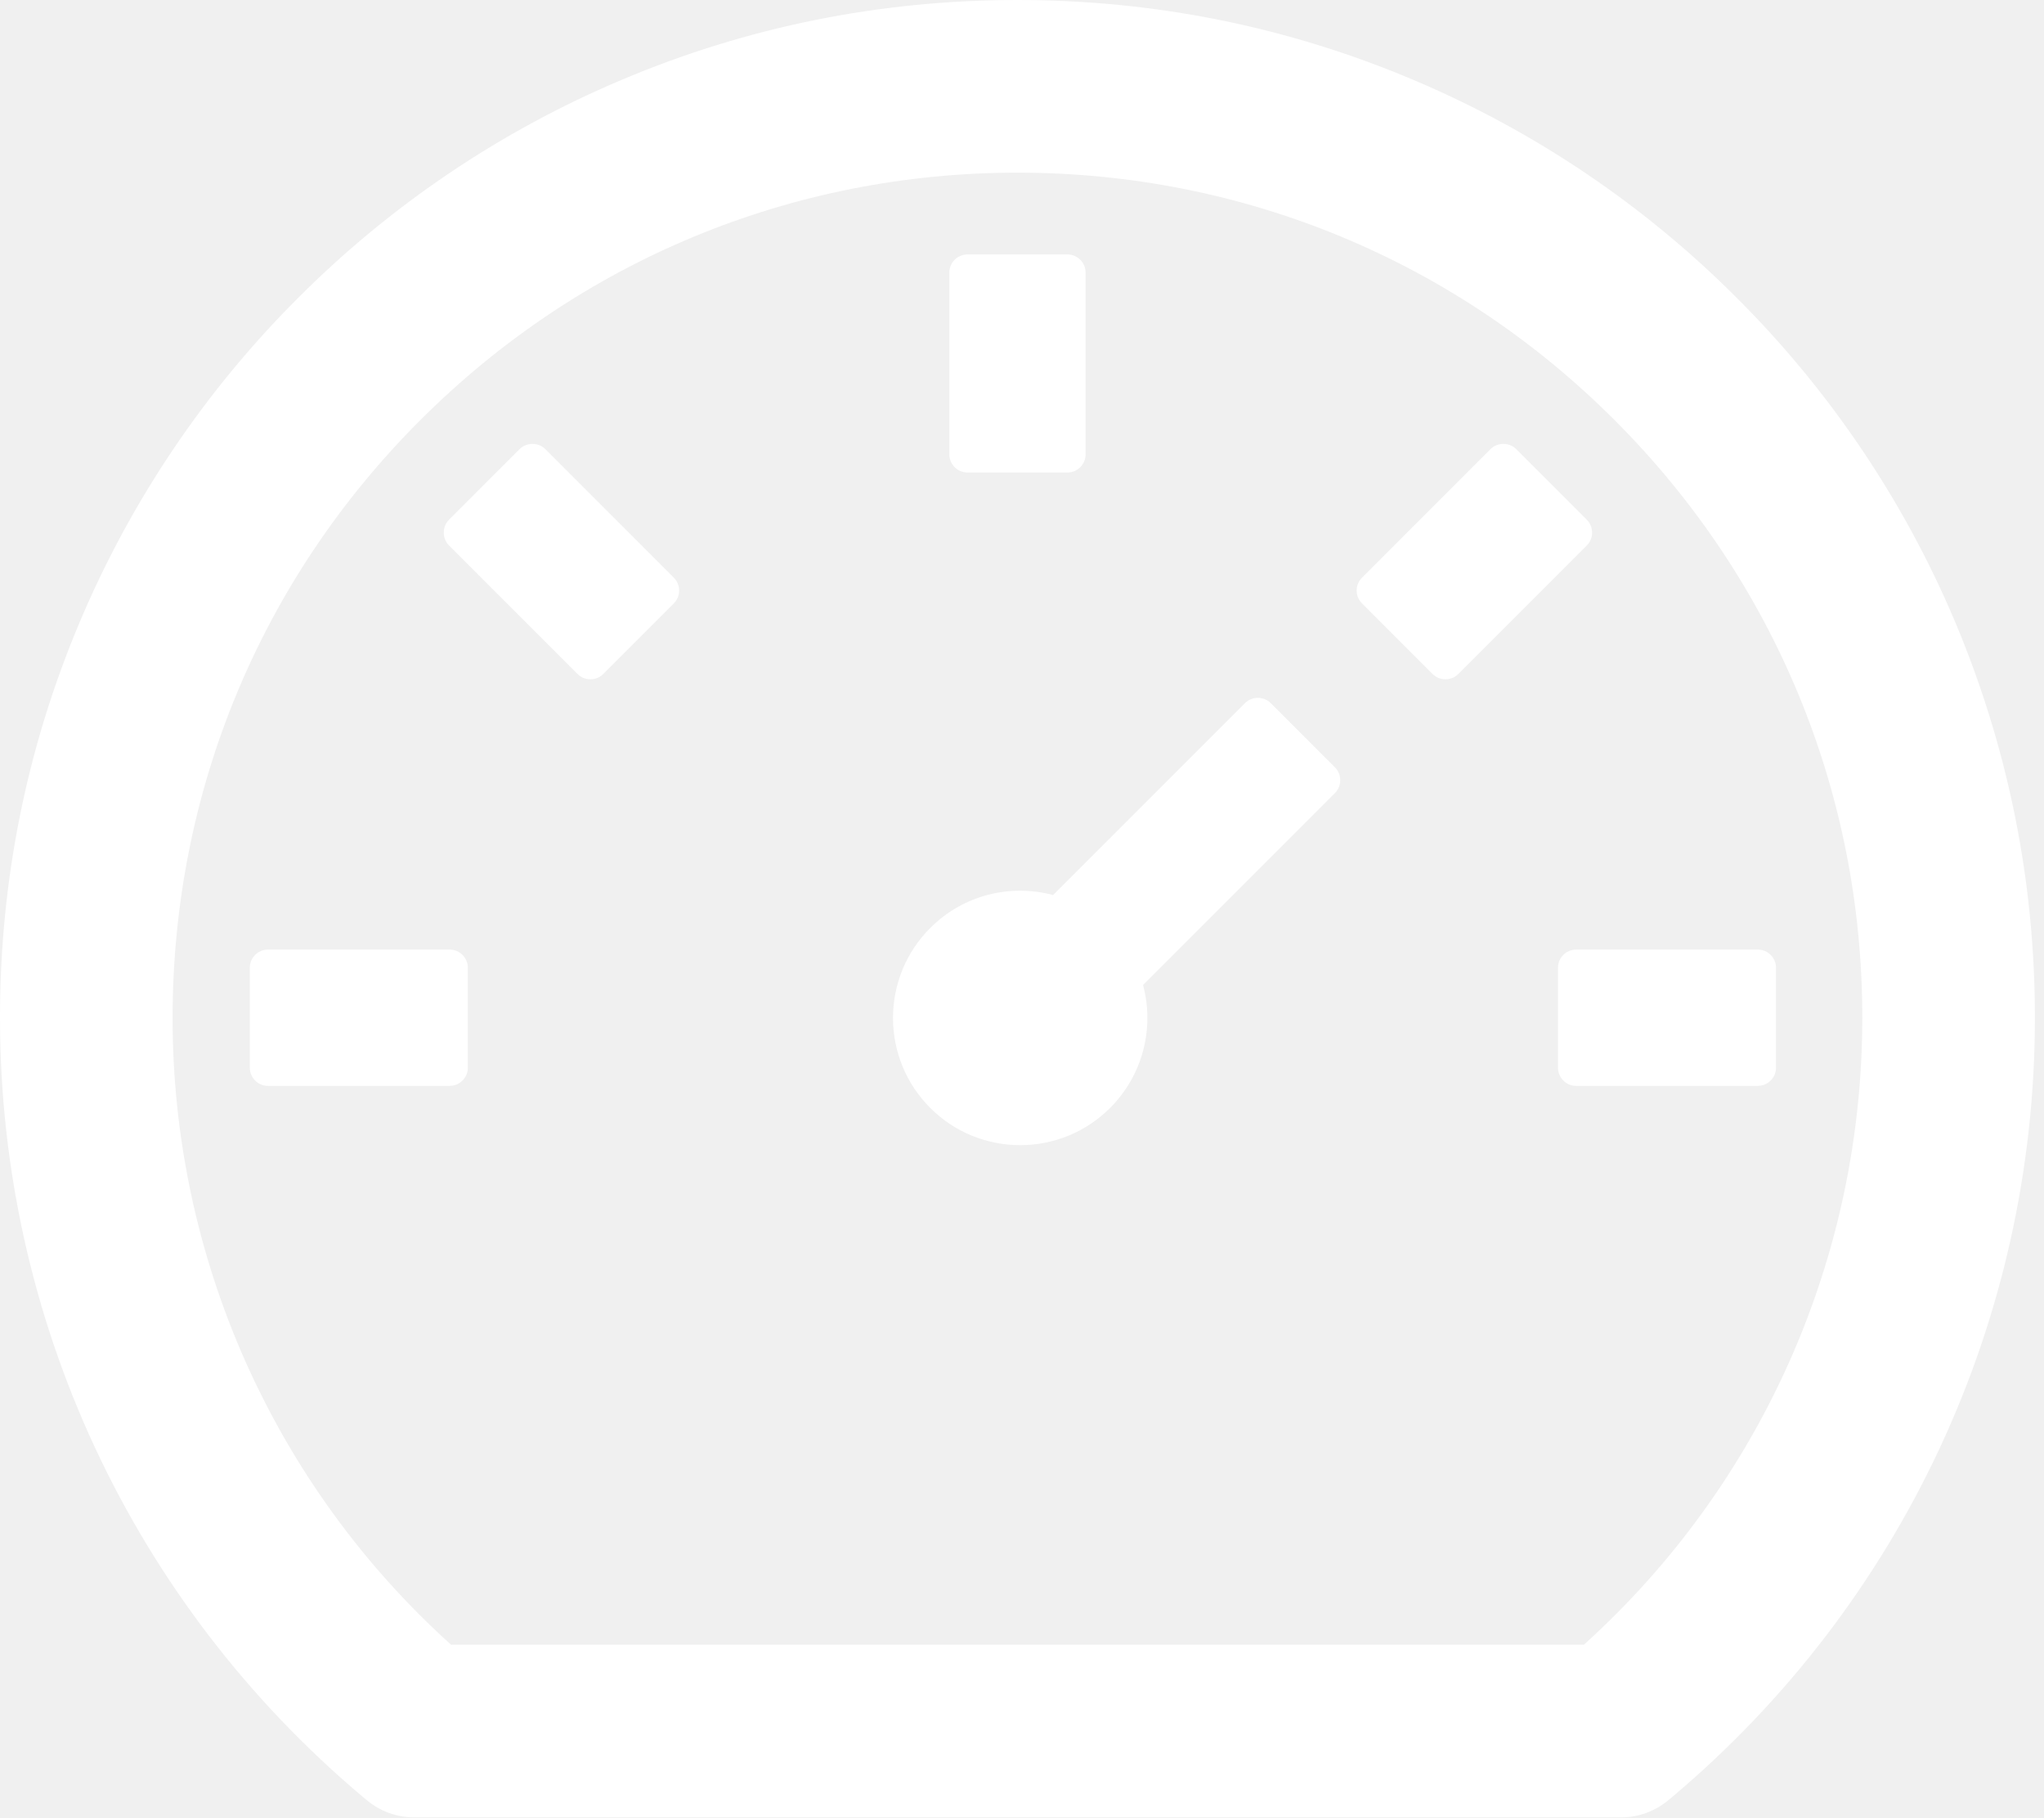
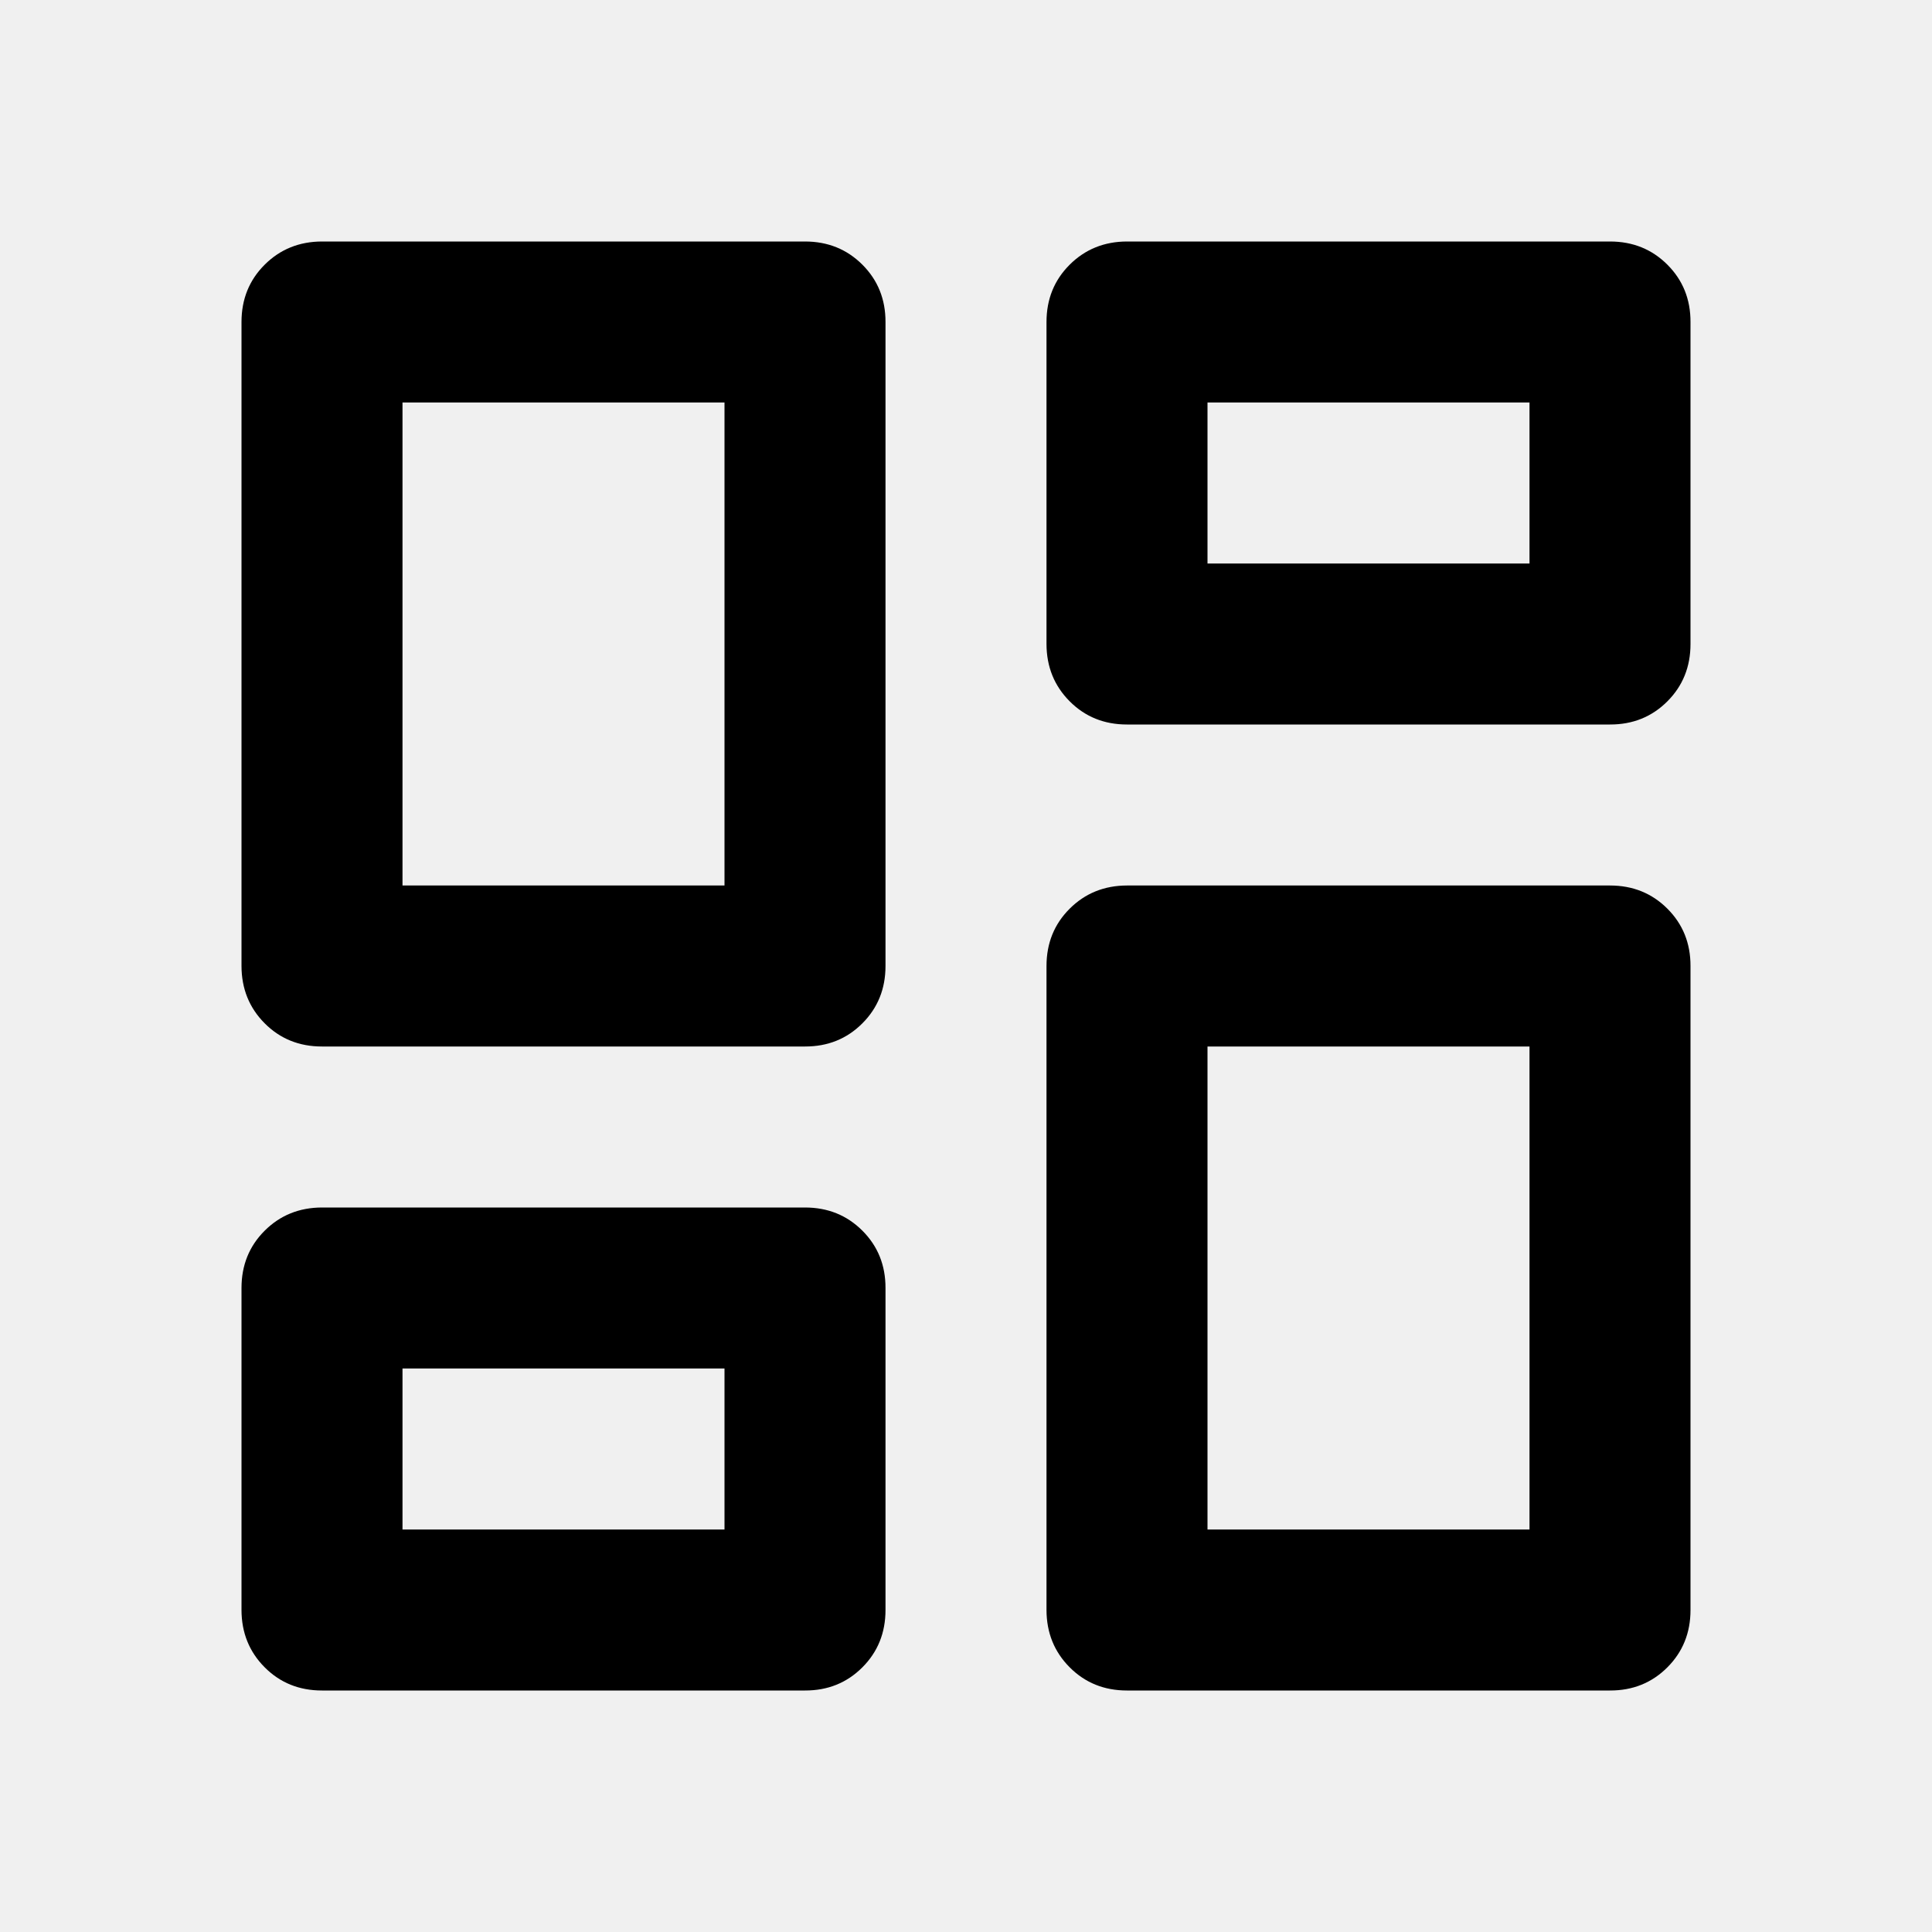
- <svg xmlns="http://www.w3.org/2000/svg" width="18" height="16" viewBox="0 0 18 16" fill="none">
-   <path d="M17.216 5.472C16.766 4.407 16.114 3.44 15.296 2.624C14.48 1.806 13.513 1.154 12.448 0.704C11.342 0.236 10.17 0 8.96 0C7.75 0 6.578 0.236 5.472 0.704C4.407 1.154 3.44 1.806 2.624 2.624C1.806 3.44 1.154 4.407 0.704 5.472C0.236 6.578 0 7.75 0 8.96C0 11.614 1.166 14.114 3.198 15.822L3.232 15.85C3.348 15.946 3.494 16 3.644 16H14.278C14.428 16 14.574 15.946 14.69 15.85L14.724 15.822C16.754 14.114 17.92 11.614 17.92 8.96C17.92 7.75 17.682 6.578 17.216 5.472ZM13.948 14.48H3.972C3.199 13.783 2.582 12.932 2.159 11.981C1.737 11.03 1.519 10.001 1.52 8.96C1.52 6.972 2.294 5.104 3.7 3.7C5.106 2.294 6.974 1.52 8.96 1.52C10.948 1.52 12.816 2.294 14.22 3.7C15.626 5.106 16.4 6.974 16.4 8.96C16.4 11.072 15.51 13.07 13.948 14.48ZM11.19 6.19C11.16 6.16 11.119 6.144 11.077 6.144C11.035 6.144 10.994 6.16 10.964 6.19L9.274 7.88C8.9 7.78 8.486 7.876 8.192 8.17C8.088 8.274 8.005 8.397 7.949 8.533C7.893 8.669 7.864 8.815 7.864 8.962C7.864 9.109 7.893 9.255 7.949 9.391C8.005 9.527 8.088 9.65 8.192 9.754C8.296 9.858 8.419 9.941 8.555 9.997C8.691 10.053 8.837 10.082 8.984 10.082C9.131 10.082 9.277 10.053 9.413 9.997C9.549 9.941 9.672 9.858 9.776 9.754C9.915 9.615 10.015 9.442 10.066 9.252C10.117 9.062 10.117 8.862 10.066 8.672L11.756 6.982C11.818 6.92 11.818 6.818 11.756 6.756L11.19 6.19ZM8.52 4.16H9.4C9.488 4.16 9.56 4.088 9.56 4V2.4C9.56 2.312 9.488 2.24 9.4 2.24H8.52C8.432 2.24 8.36 2.312 8.36 2.4V4C8.36 4.088 8.432 4.16 8.52 4.16ZM13.72 8.52V9.4C13.72 9.488 13.792 9.56 13.88 9.56H15.48C15.568 9.56 15.64 9.488 15.64 9.4V8.52C15.64 8.432 15.568 8.36 15.48 8.36H13.88C13.792 8.36 13.72 8.432 13.72 8.52ZM13.974 4.576L13.352 3.954C13.322 3.924 13.281 3.908 13.239 3.908C13.197 3.908 13.156 3.924 13.126 3.954L11.994 5.086C11.964 5.116 11.947 5.157 11.947 5.199C11.947 5.241 11.964 5.282 11.994 5.312L12.616 5.934C12.678 5.996 12.78 5.996 12.842 5.934L13.974 4.802C14.036 4.74 14.036 4.638 13.974 4.576ZM4.802 3.954C4.772 3.924 4.731 3.908 4.689 3.908C4.647 3.908 4.606 3.924 4.576 3.954L3.954 4.576C3.924 4.606 3.908 4.647 3.908 4.689C3.908 4.731 3.924 4.772 3.954 4.802L5.086 5.934C5.148 5.996 5.25 5.996 5.312 5.934L5.934 5.312C5.996 5.25 5.996 5.148 5.934 5.086L4.802 3.954ZM3.96 8.36H2.36C2.272 8.36 2.2 8.432 2.2 8.52V9.4C2.2 9.488 2.272 9.56 2.36 9.56H3.96C4.048 9.56 4.12 9.488 4.12 9.4V8.52C4.12 8.432 4.048 8.36 3.96 8.36Z" fill="white" />
+ <svg xmlns="http://www.w3.org/2000/svg" width="1em" height="1em" viewBox="0 0 24 24">
+   <path d="M0 0h24v24H0z" fill="none" />
+   <path fill="currentColor" d="M13 8V4q0-.425.288-.712T14 3h6q.425 0 .713.288T21 4v4q0 .425-.288.713T20 9h-6q-.425 0-.712-.288T13 8M3 12V4q0-.425.288-.712T4 3h6q.425 0 .713.288T11 4v8q0 .425-.288.713T10 13H4q-.425 0-.712-.288T3 12m10 8v-8q0-.425.288-.712T14 11h6q.425 0 .713.288T21 12v8q0 .425-.288.713T20 21h-6q-.425 0-.712-.288T13 20M3 20v-4q0-.425.288-.712T4 15h6q.425 0 .713.288T11 16v4q0 .425-.288.713T10 21H4q-.425 0-.712-.288T3 20m2-9h4V5H5zm10 8h4v-6h-4zm0-12h4V5h-4zM5 19h4v-2H5zm4-2" />
</svg>
